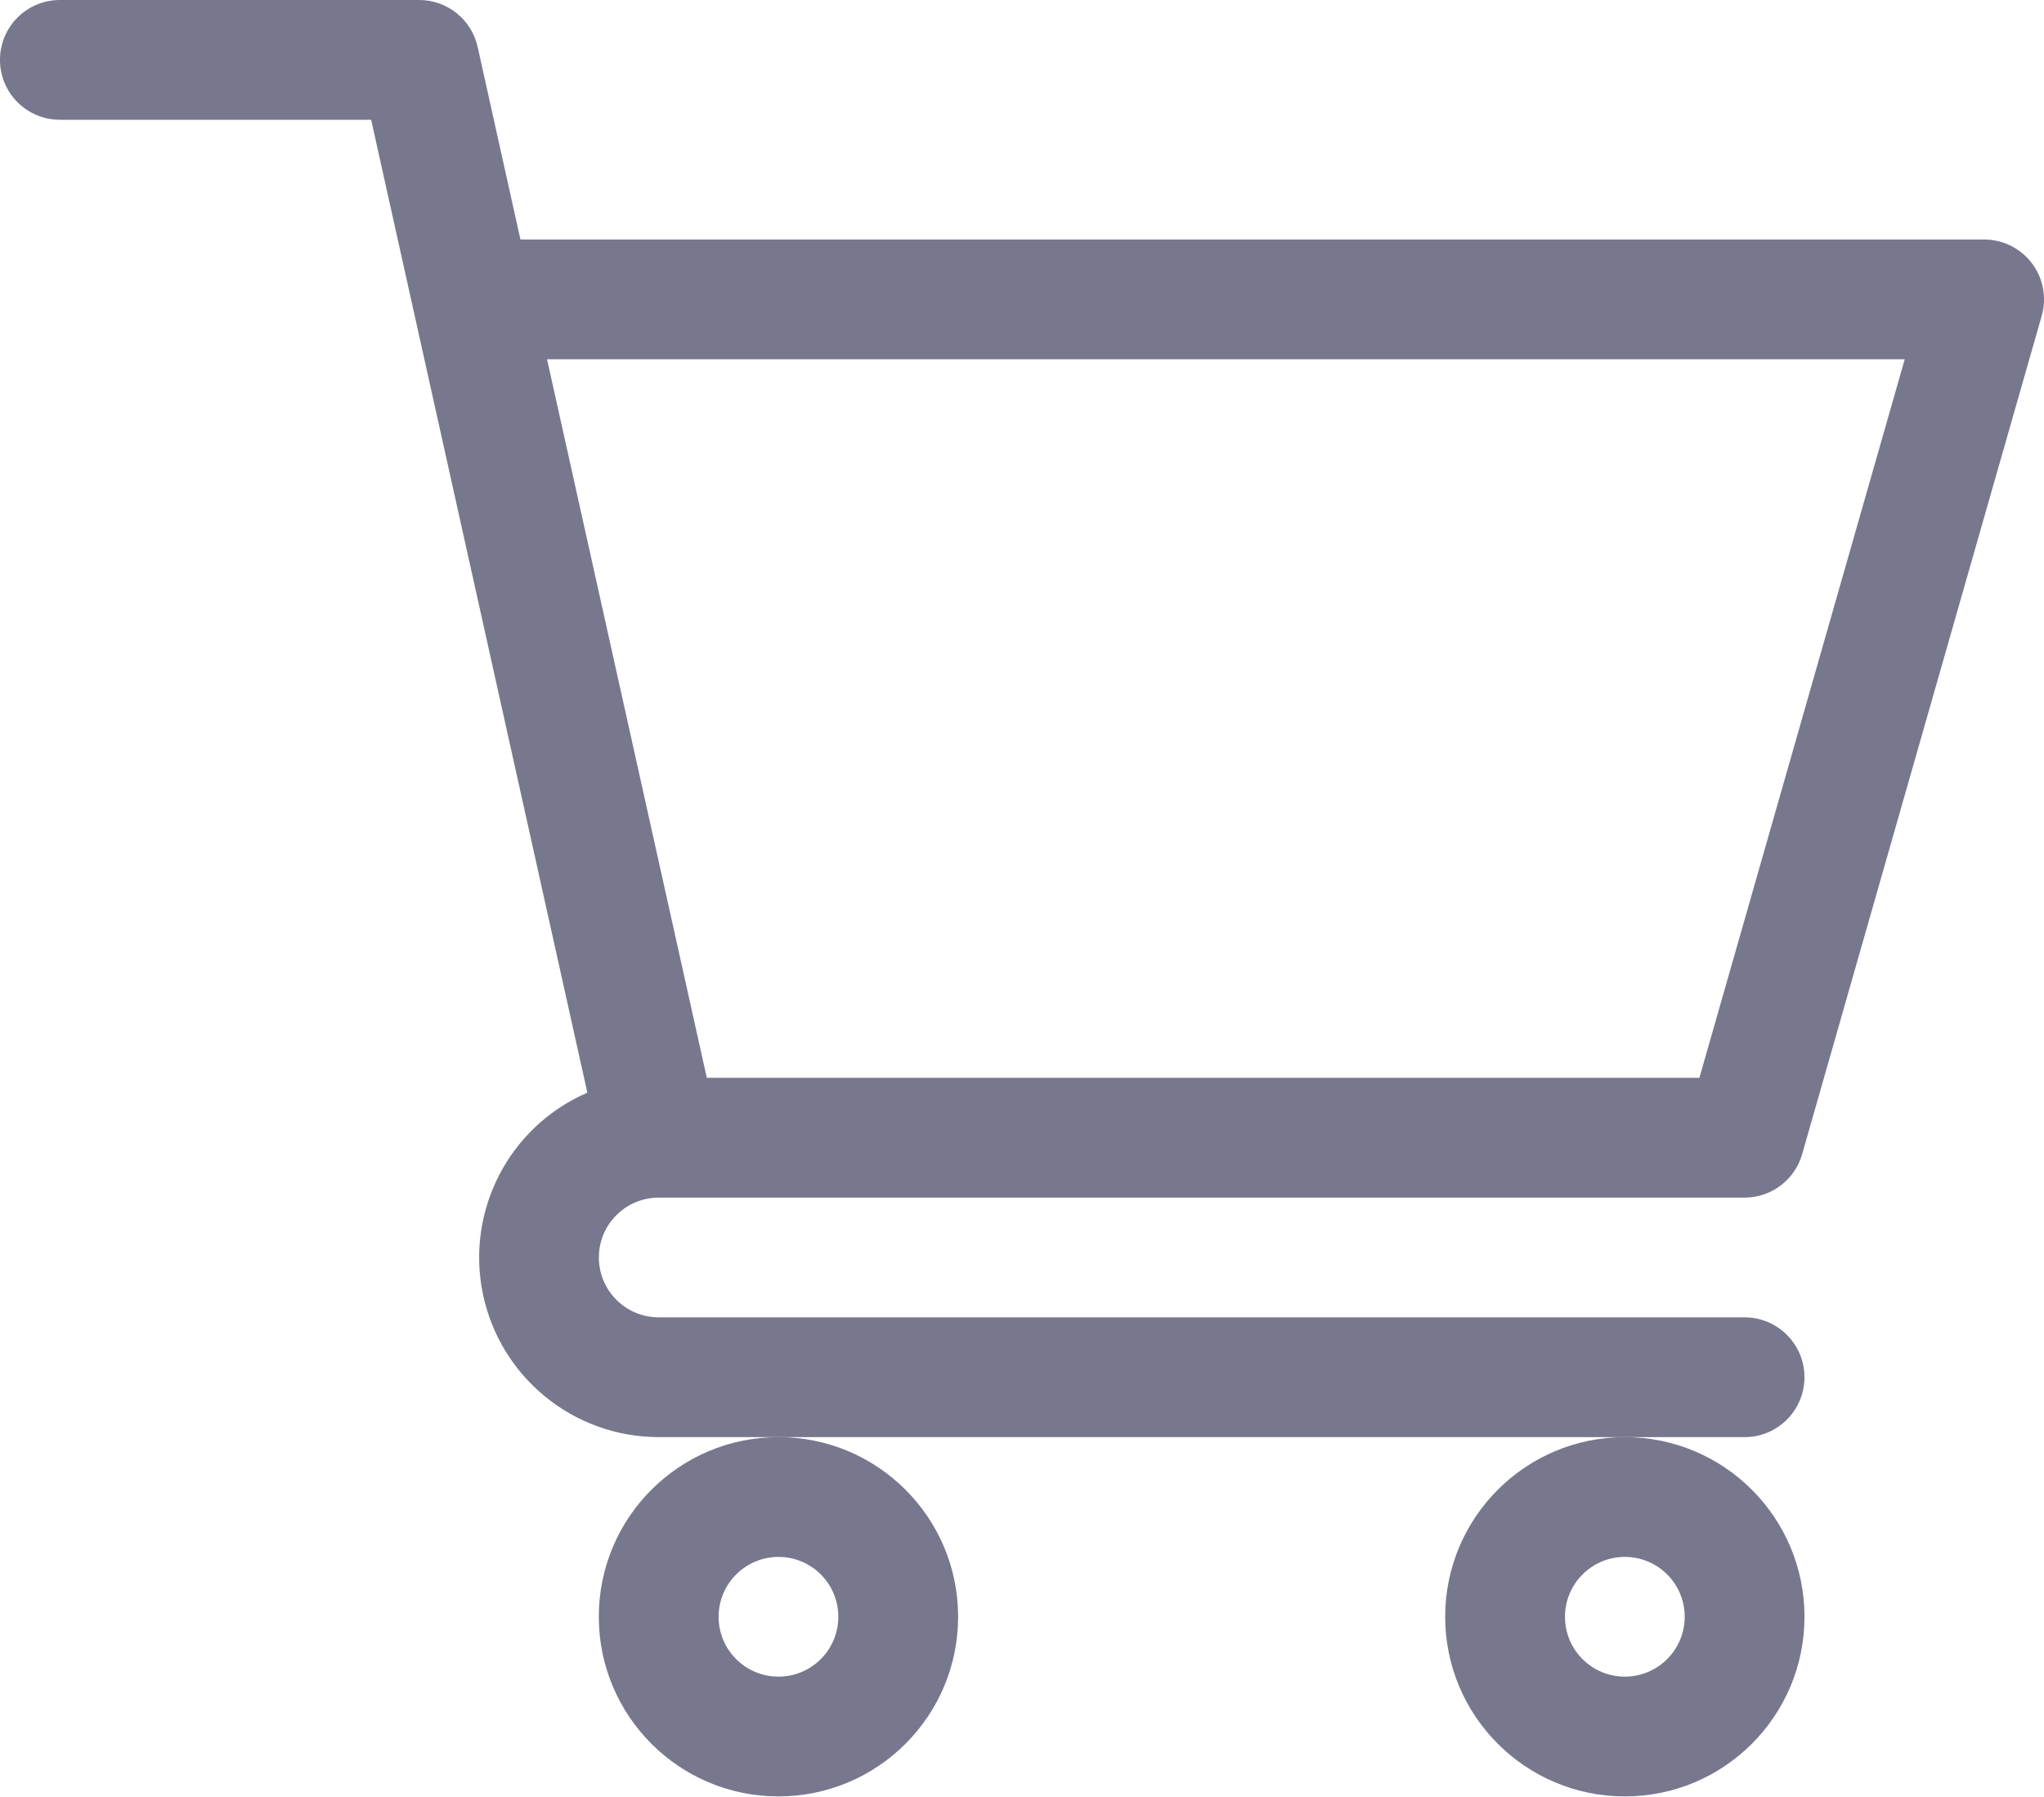
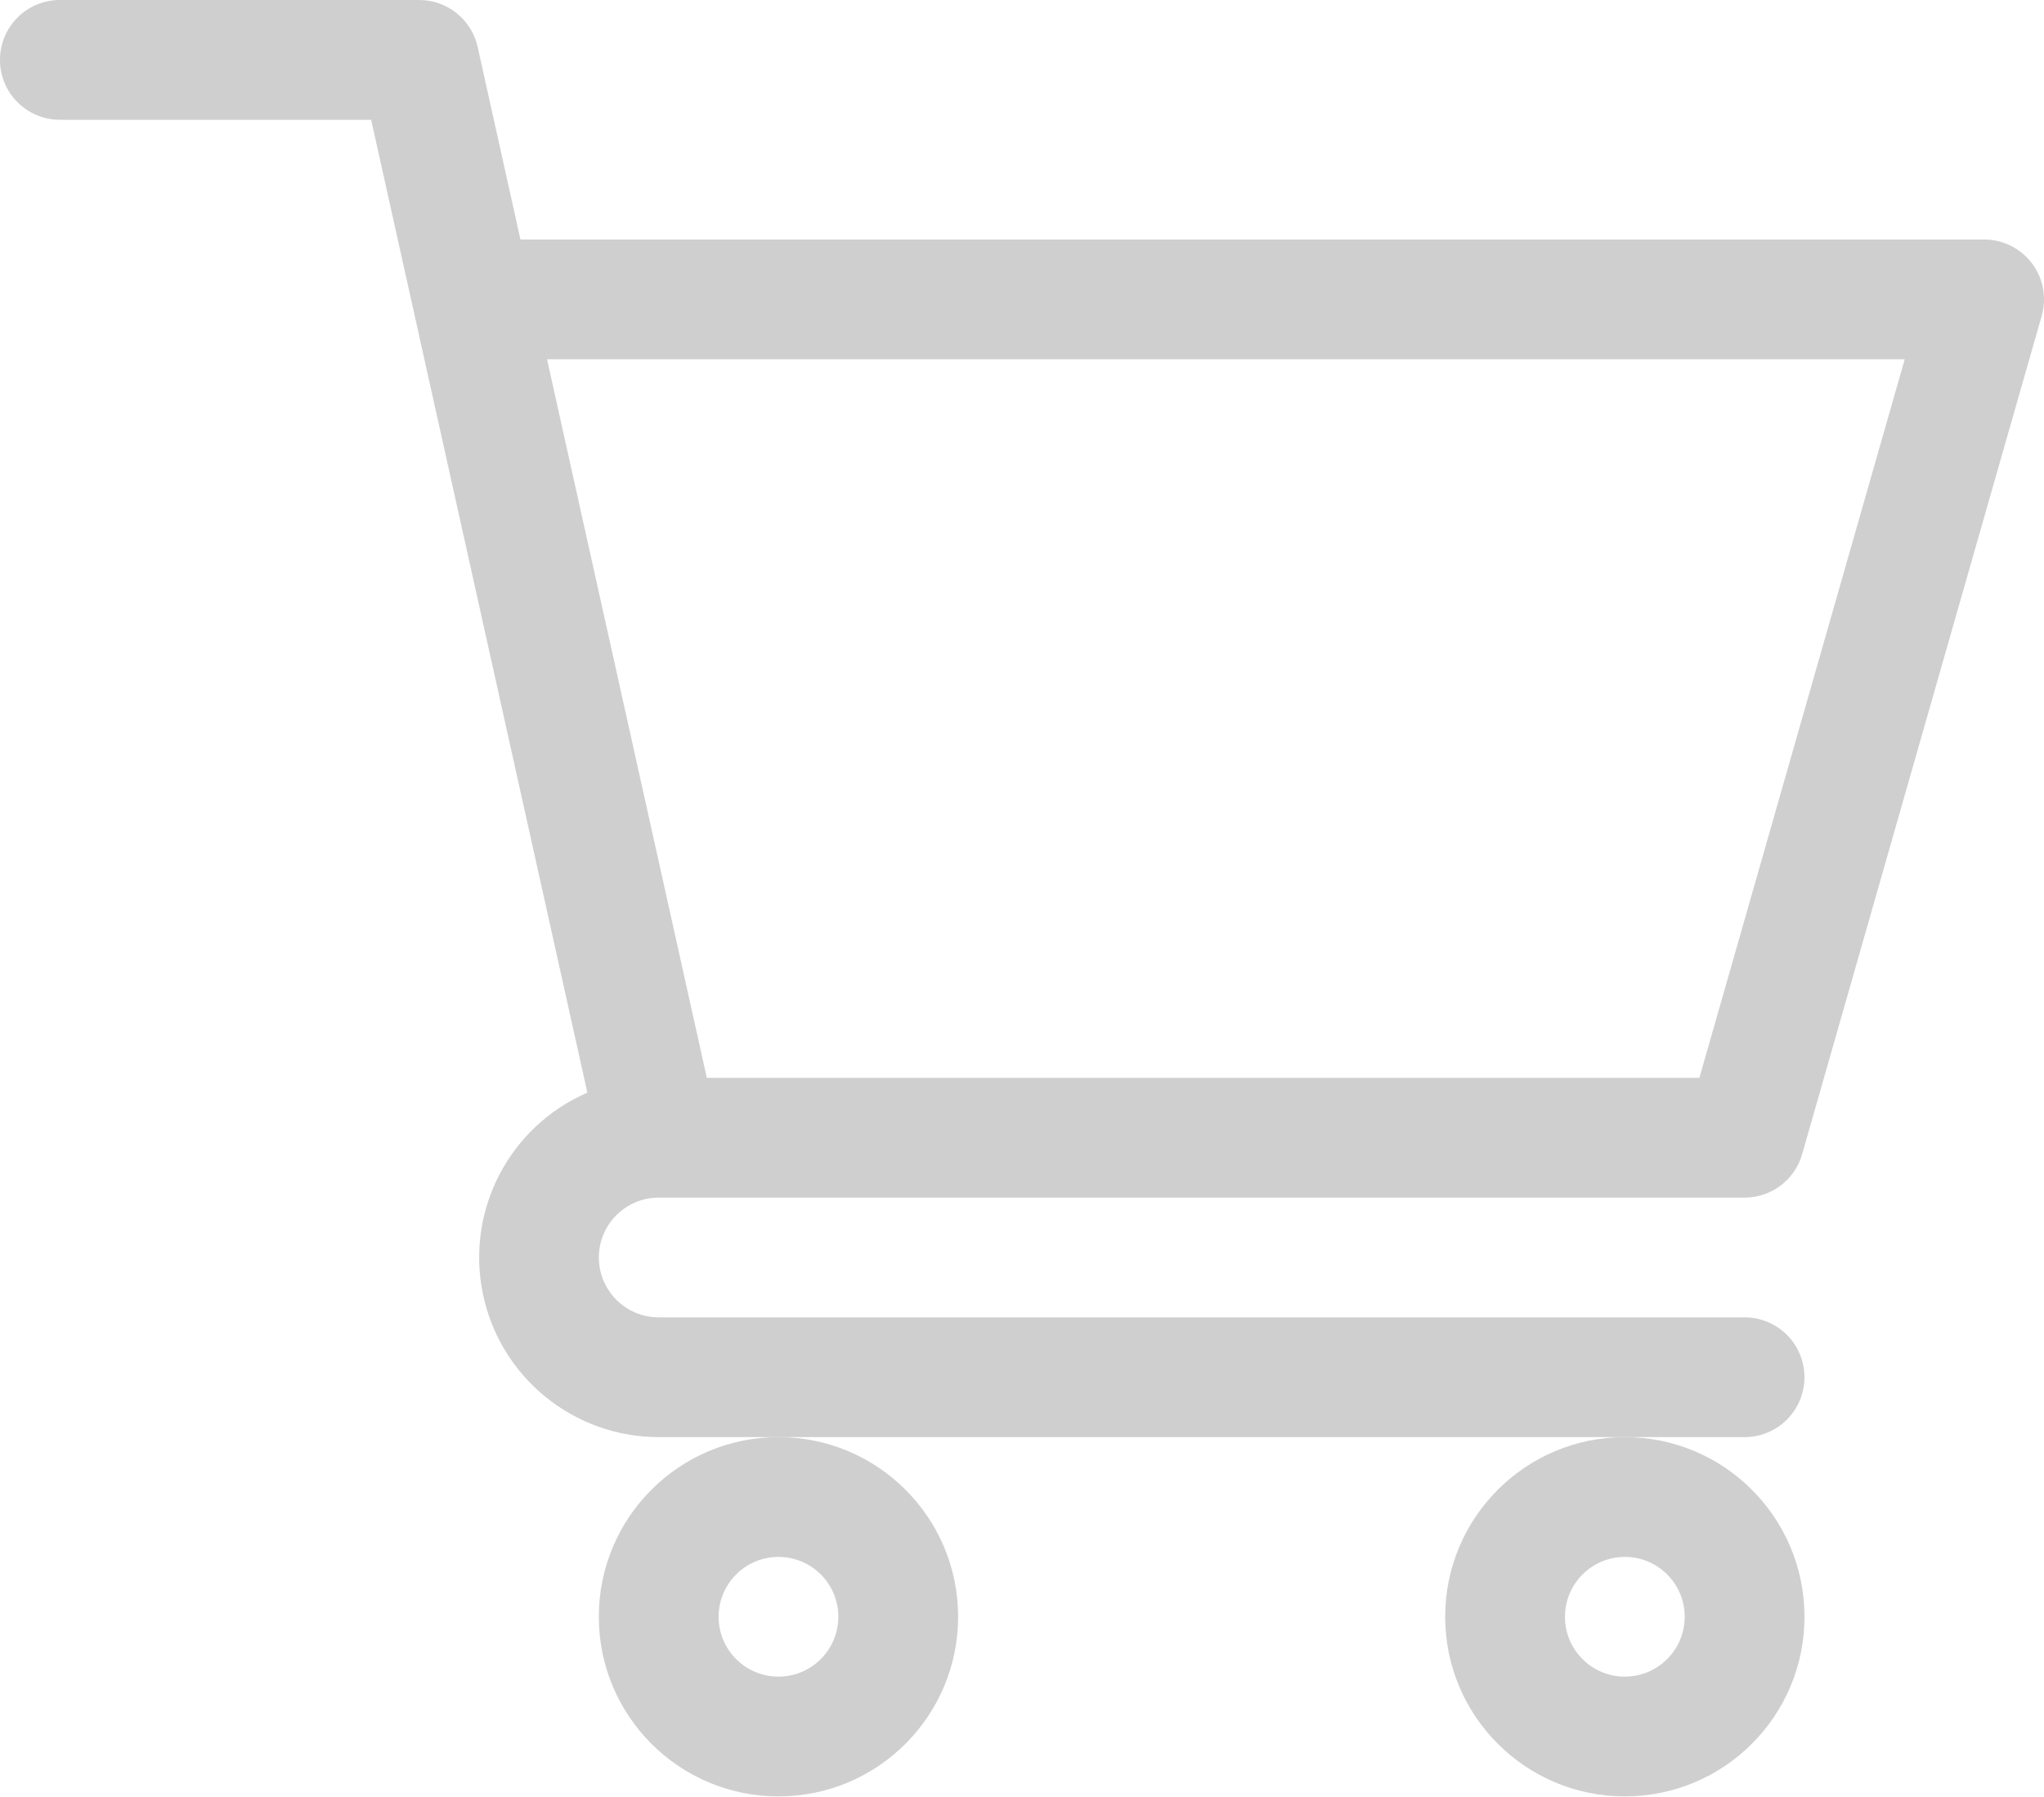
<svg xmlns="http://www.w3.org/2000/svg" width="45.511" height="40" viewBox="0 0 45.511 40">
-   <g transform="translate(0 0)">
-     <path d="M14.663,26.667H38.844a1.334,1.334,0,0,0,1.282-.967L45.46,7.033a1.333,1.333,0,0,0-1.282-1.7H11.588l-.953-4.289A1.334,1.334,0,0,0,9.333,0h-8a1.333,1.333,0,1,0,0,2.667H8.264L13.078,24.33A4,4,0,0,0,14.667,32H38.844a1.333,1.333,0,1,0,0-2.667H14.667a1.333,1.333,0,0,1,0-2.666ZM42.41,8,37.838,24h-22.1L12.18,8Zm0,0" transform="translate(0 0)" fill="#77778e" />
-     <path d="M150,364a4,4,0,1,0,4-4A4,4,0,0,0,150,364Zm4-1.333A1.333,1.333,0,1,1,152.667,364,1.335,1.335,0,0,1,154,362.667Zm0,0" transform="translate(-136.667 -328)" fill="#77778e" />
-     <path d="M362,364a4,4,0,1,0,4-4A4,4,0,0,0,362,364Zm4-1.333A1.333,1.333,0,1,1,364.667,364,1.335,1.335,0,0,1,366,362.667Zm0,0" transform="translate(-329.822 -328)" fill="#77778e" />
+   <g id="store" transform="translate(0 0)">
+     <path id="Path_1295" data-name="Path 1295" d="M14.663,26.667H38.844a1.334,1.334,0,0,0,1.282-.967L45.46,7.033a1.333,1.333,0,0,0-1.282-1.7H11.588l-.953-4.289A1.334,1.334,0,0,0,9.333,0h-8a1.333,1.333,0,1,0,0,2.667H8.264L13.078,24.33A4,4,0,0,0,14.667,32H38.844a1.333,1.333,0,1,0,0-2.667H14.667a1.333,1.333,0,0,1,0-2.666ZM42.41,8,37.838,24h-22.1L12.18,8Zm0,0" transform="translate(0 0)" fill="#cfcfcf" />
+     <path id="Path_1296" data-name="Path 1296" d="M150,364a4,4,0,1,0,4-4A4,4,0,0,0,150,364Zm4-1.333A1.333,1.333,0,1,1,152.667,364,1.335,1.335,0,0,1,154,362.667Zm0,0" transform="translate(-136.667 -328)" fill="#cfcfcf" />
+     <path id="Path_1297" data-name="Path 1297" d="M362,364a4,4,0,1,0,4-4A4,4,0,0,0,362,364Zm4-1.333A1.333,1.333,0,1,1,364.667,364,1.335,1.335,0,0,1,366,362.667Zm0,0" transform="translate(-329.822 -328)" fill="#cfcfcf" />
  </g>
</svg>
